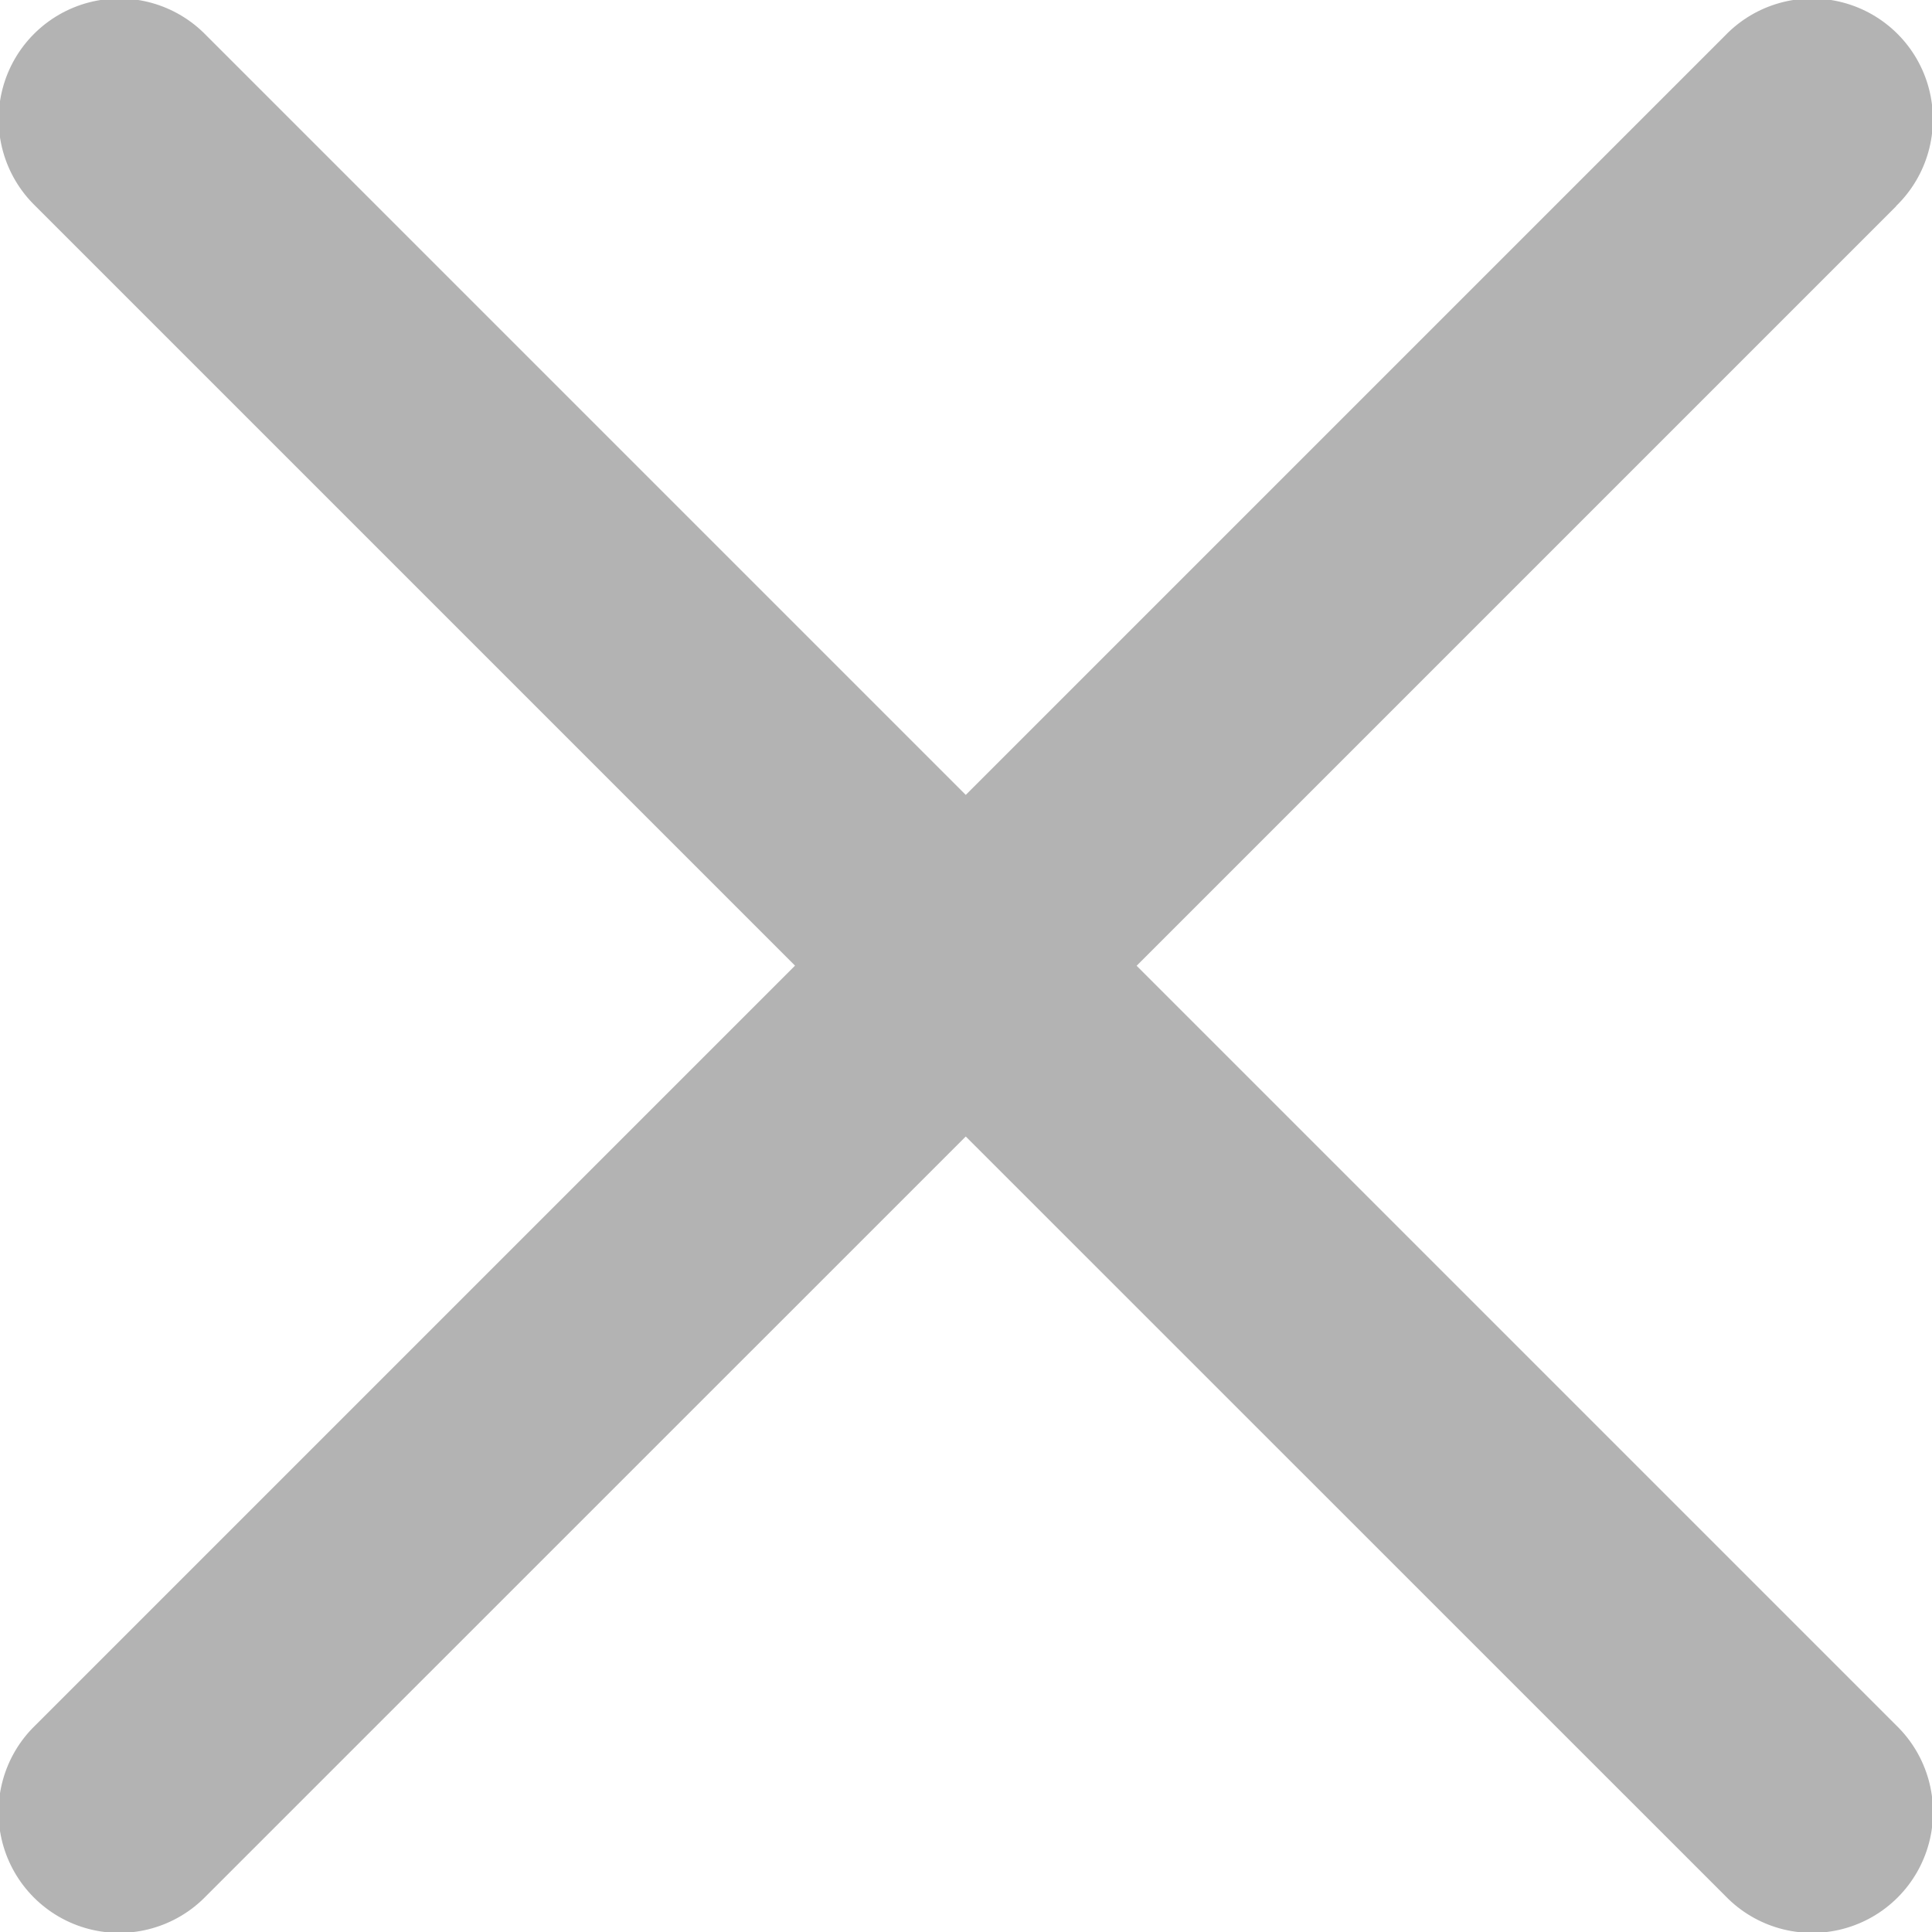
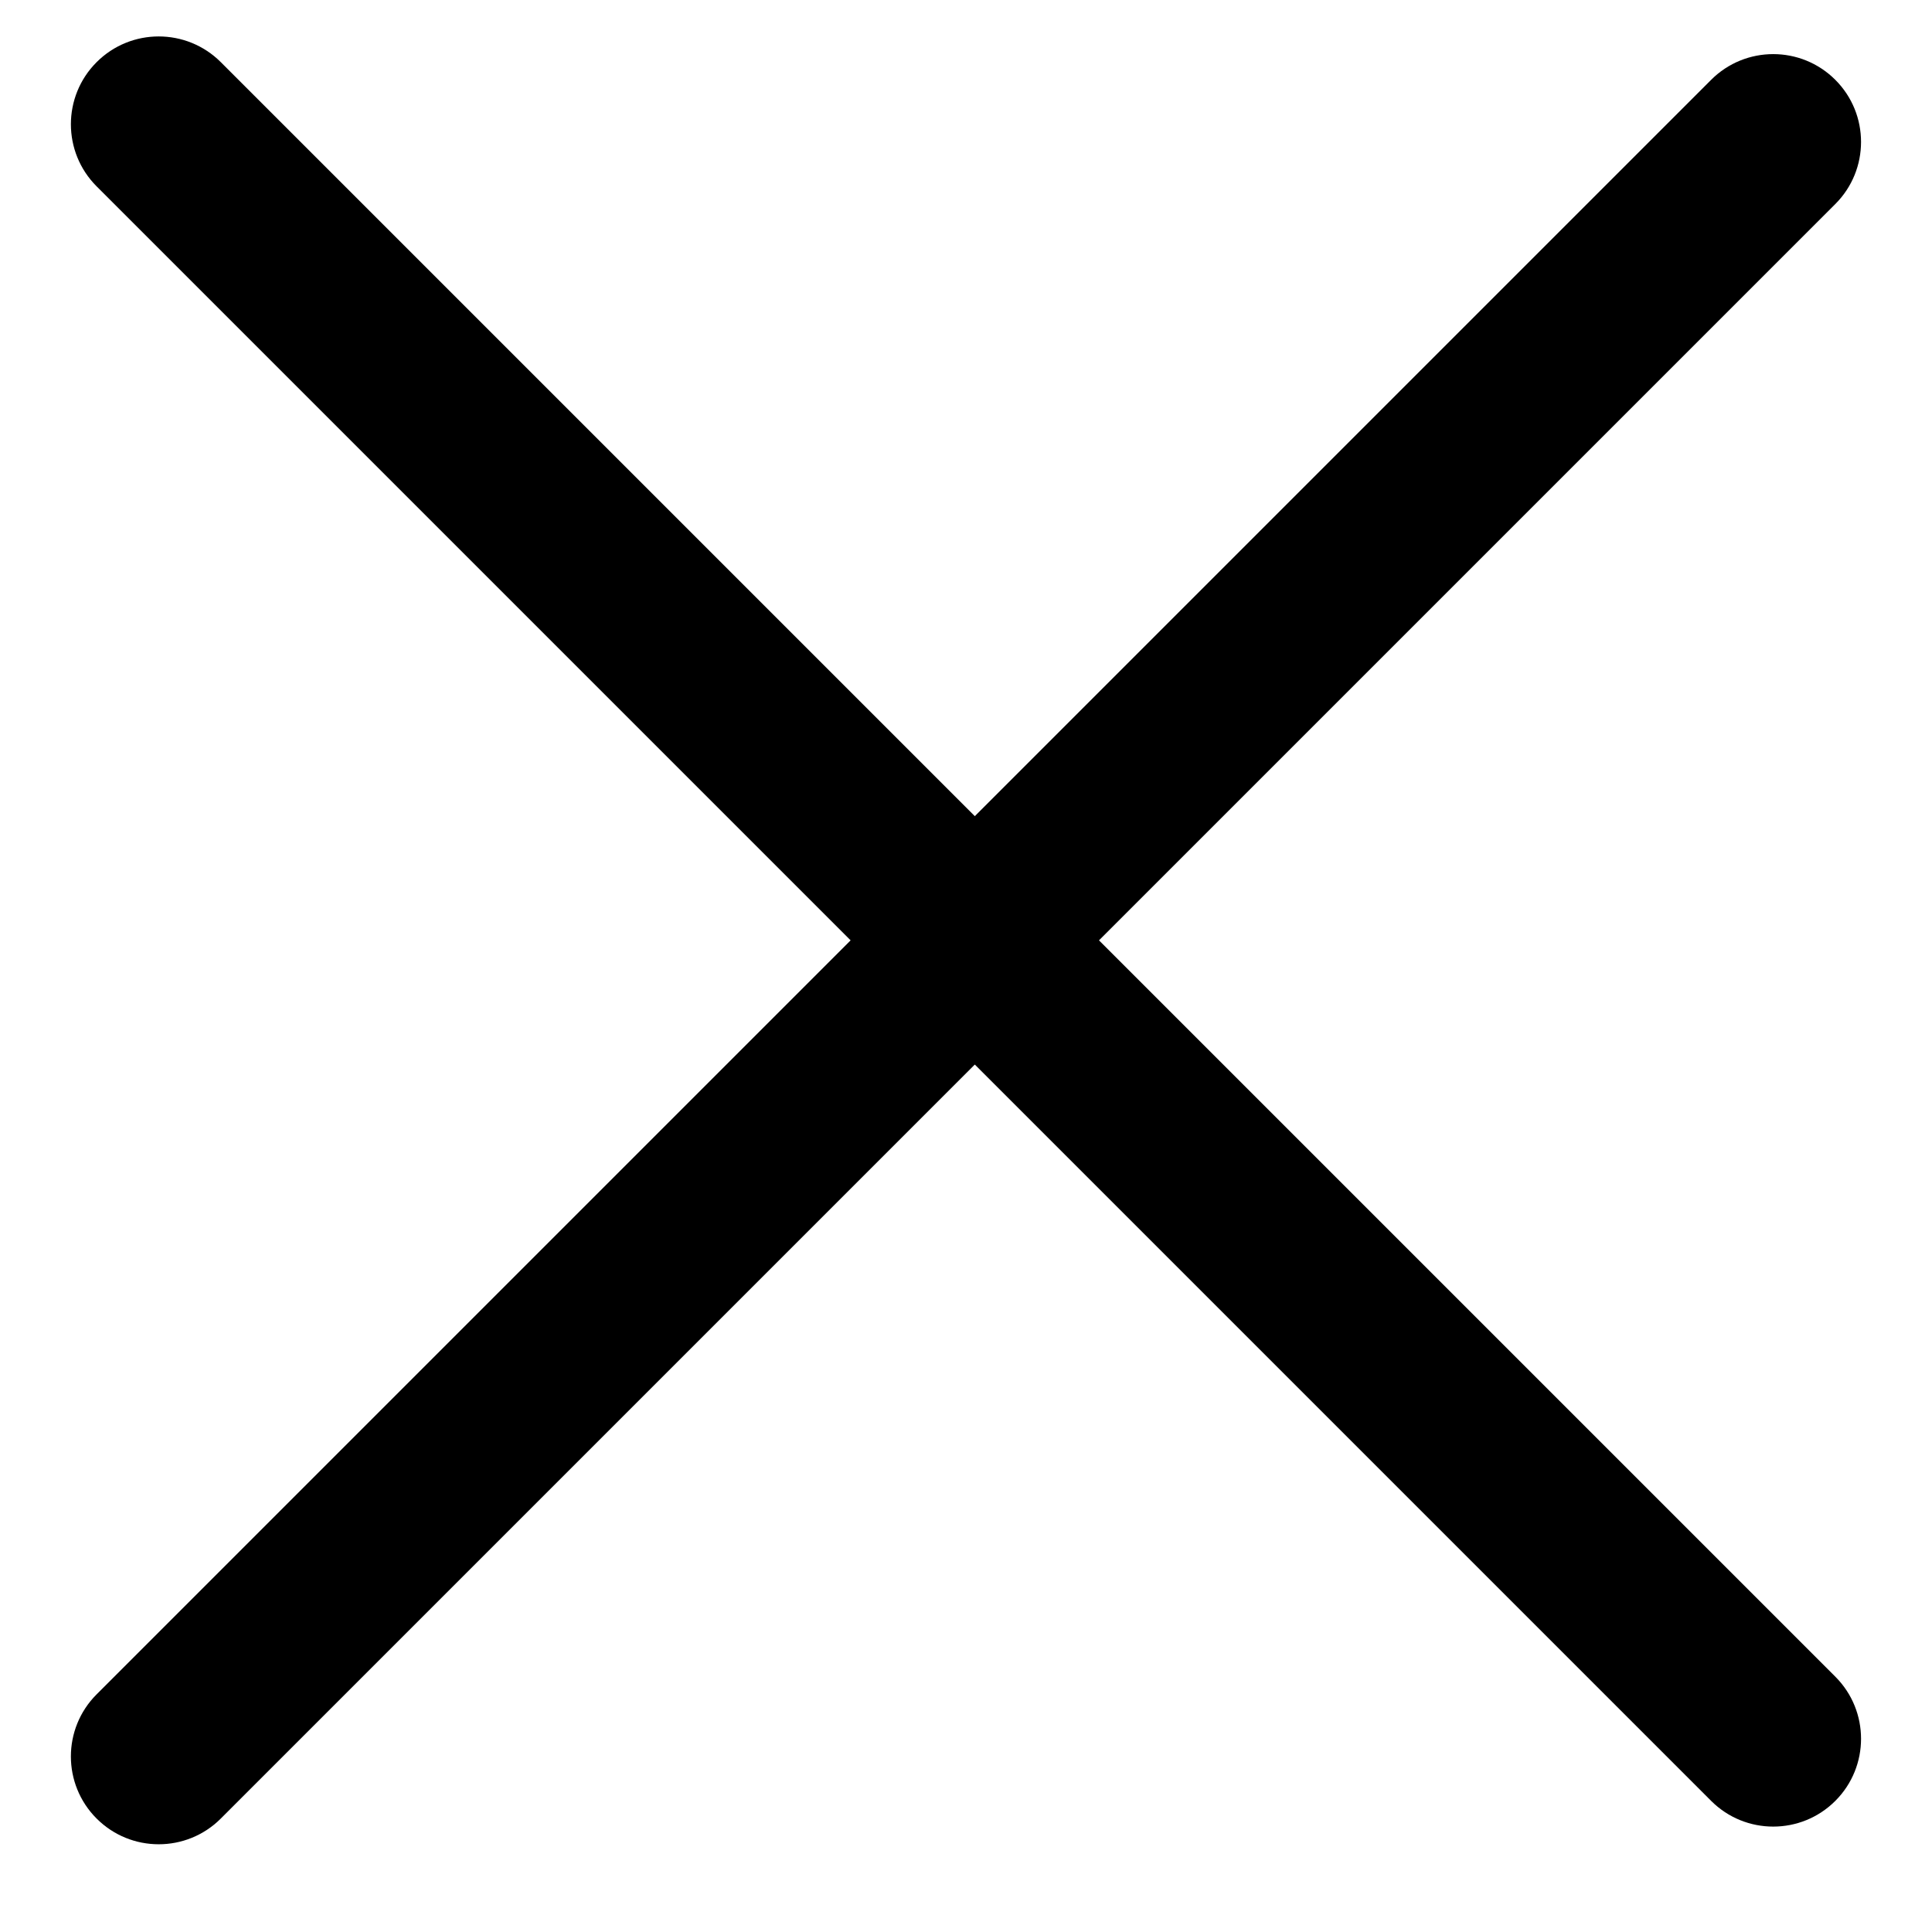
- <svg xmlns="http://www.w3.org/2000/svg" width="16" height="16" fill="none">
-   <path fill="#000" fill-opacity=".3" fill-rule="evenodd" d="M15.702 1.707A1 1 0 1 0 14.288.293l-6.29 6.29-6.29-6.29A1 1 0 1 0 .294 1.707l6.29 6.29-6.291 6.291a1 1 0 1 0 1.414 1.414l6.291-6.29 6.291 6.29a1 1 0 1 0 1.414-1.414l-6.29-6.29 6.29-6.29Z" clip-rule="evenodd" />
+ <svg xmlns="http://www.w3.org/2000/svg" width="22" height="22" fill="none">
+   <rect width="28" height="2" x="1.808" y=".001" fill="#000" rx="1" transform="rotate(45 1.808 0)" />
+   <rect width="28" height="2" x=".393" y="20.001" fill="#000" rx="1" transform="rotate(-45 .393 20.001)" />
</svg>
